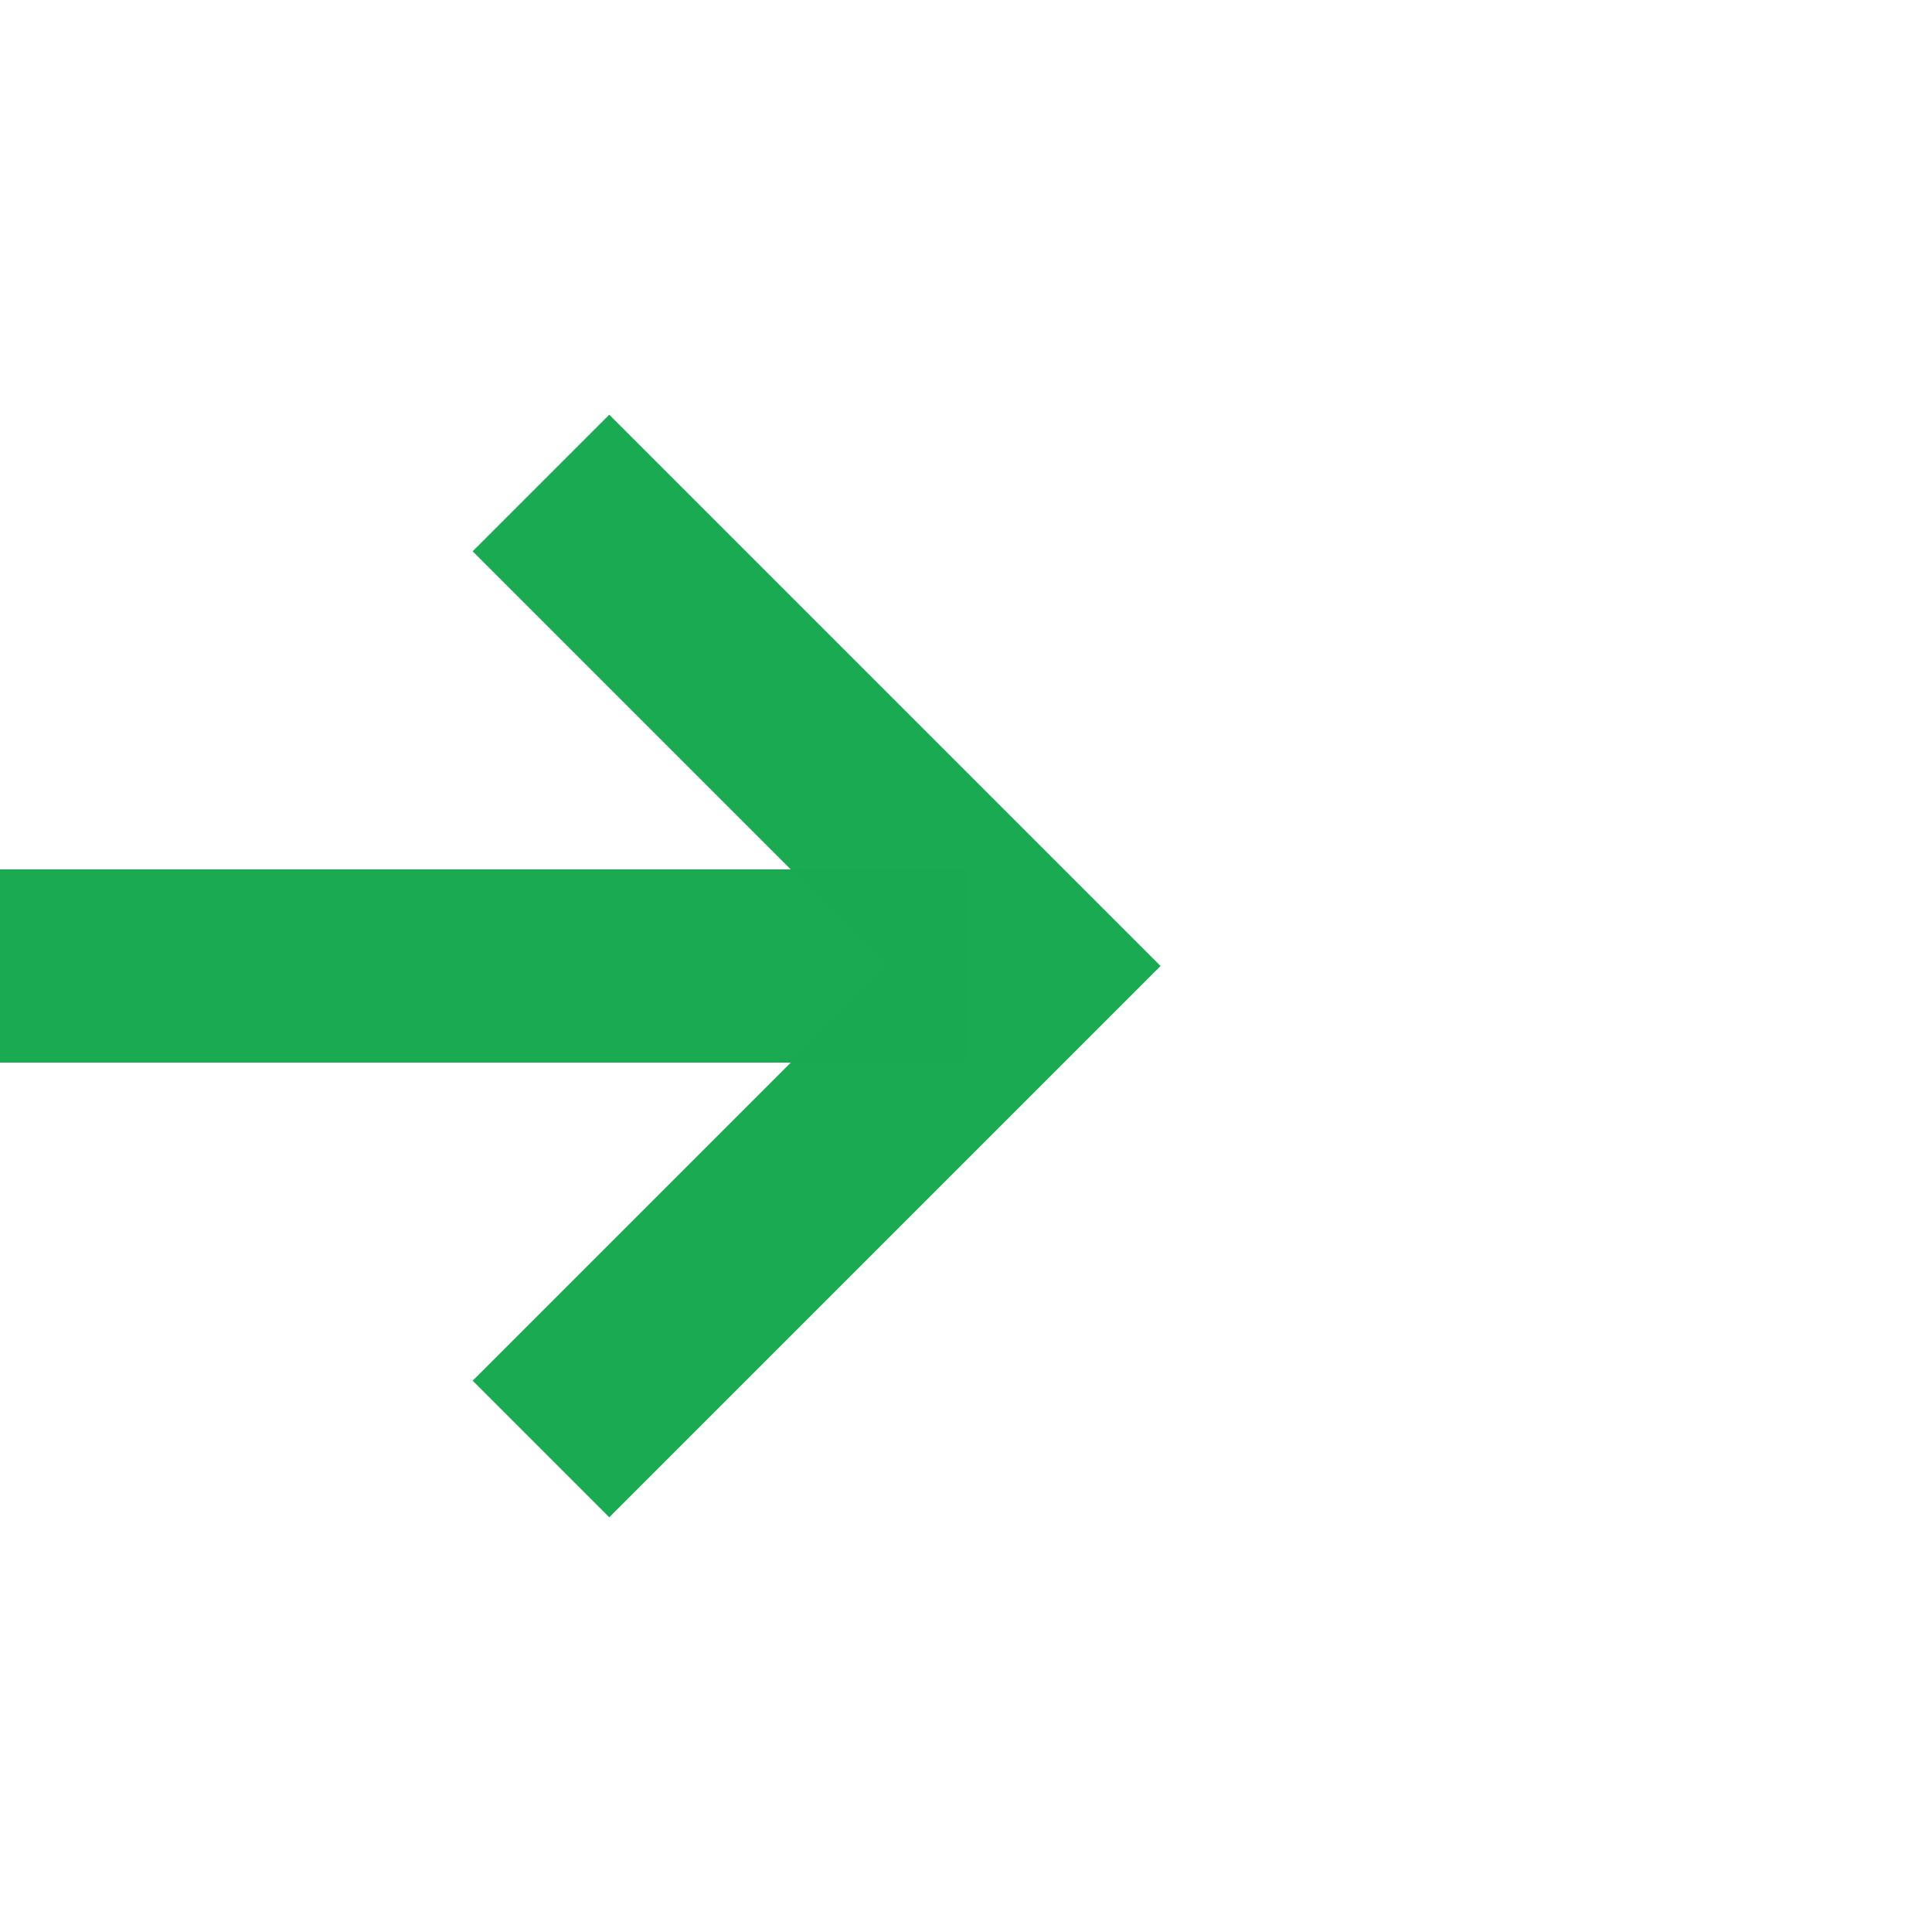
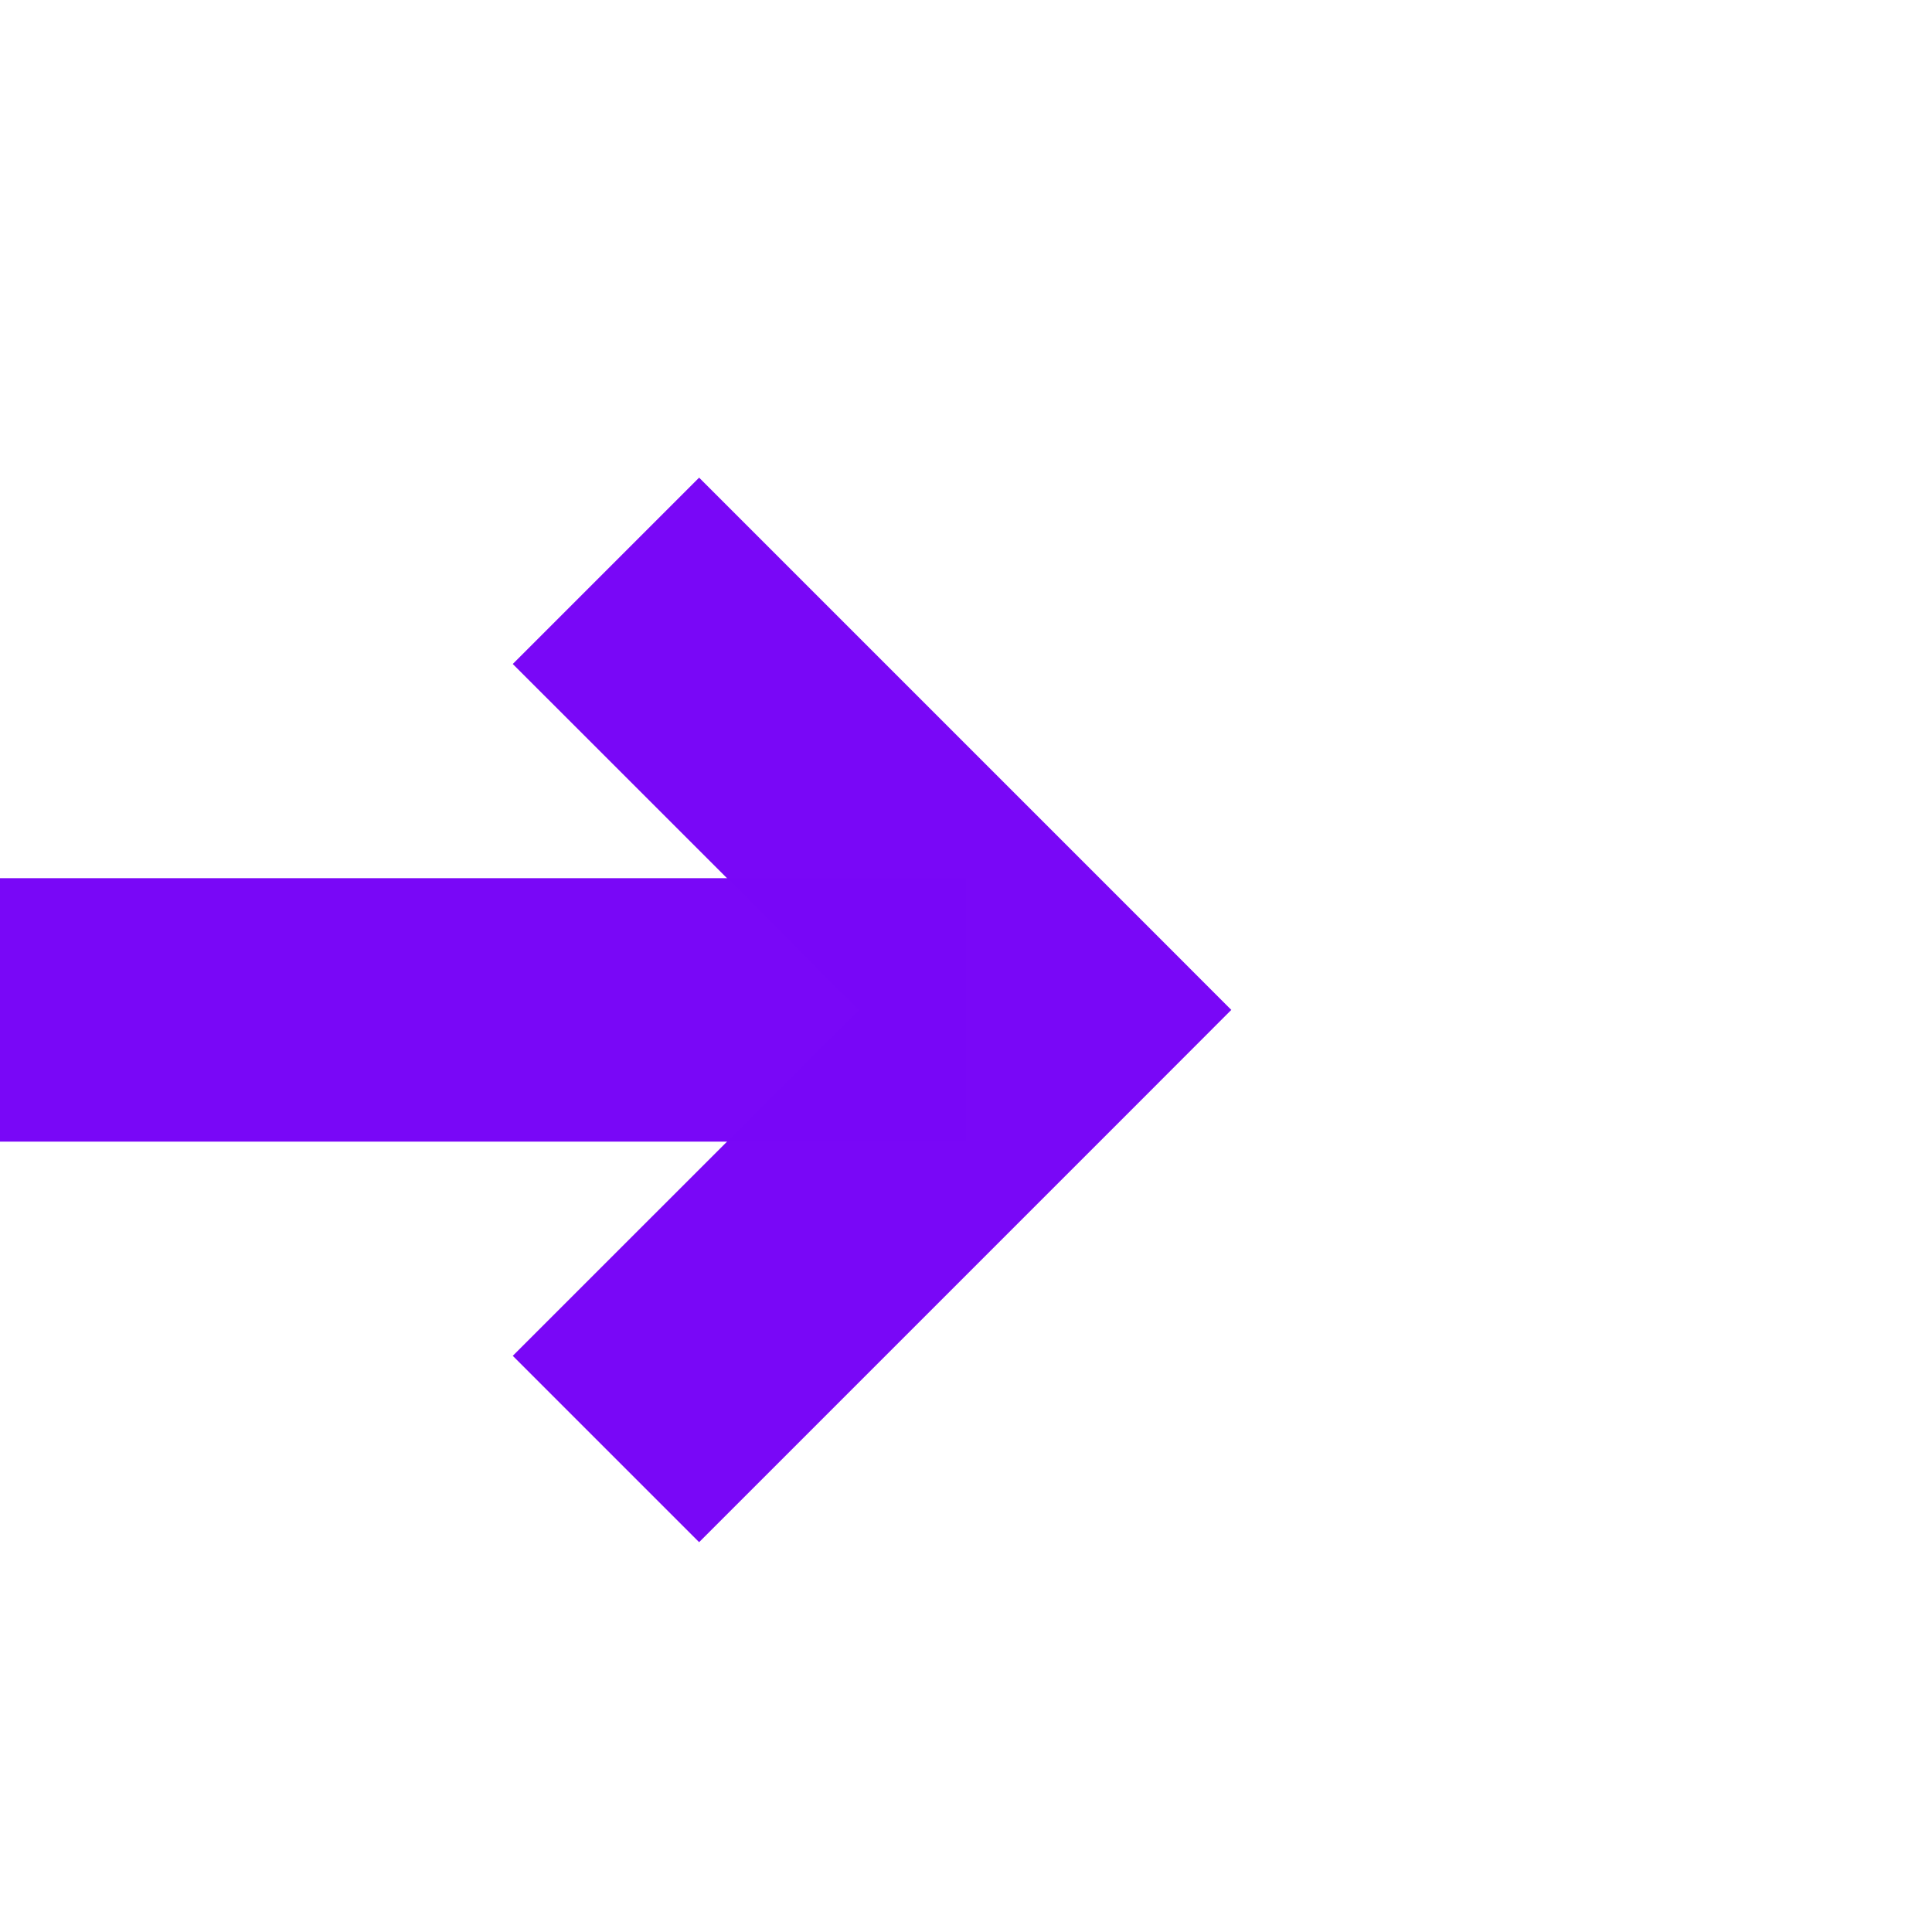
- <svg xmlns="http://www.w3.org/2000/svg" version="1.1" width="20px" height="20px" preserveAspectRatio="xMinYMid meet" viewBox="437 692  20 18">
-   <path d="M 401 701  L 447 701  " stroke-width="2" stroke="#1aaa52" fill="none" stroke-opacity="0.996" />
-   <path d="M 441.893 696.707  L 446.186 701  L 441.893 705.293  L 443.307 706.707  L 448.307 701.707  L 449.014 701  L 448.307 700.293  L 443.307 695.293  L 441.893 696.707  Z " fill-rule="nonzero" fill="#1aaa52" stroke="none" fill-opacity="0.996" />
+ <svg xmlns="http://www.w3.org/2000/svg" version="1.1" width="22px" height="22px" preserveAspectRatio="xMinYMid meet" viewBox="377 229  22 20">
+   <path d="M 344 239.5  L 388 239.5  " stroke-width="3" stroke="#7906f7" fill="none" stroke-opacity="0.996" />
+   <path d="M 382.839 235.561  L 386.779 239.5  L 382.839 243.439  L 384.961 245.561  L 389.961 240.561  L 391.021 239.5  L 389.961 238.439  L 384.961 233.439  L 382.839 235.561  Z " fill-rule="nonzero" fill="#7906f7" stroke="none" fill-opacity="0.996" />
</svg>
